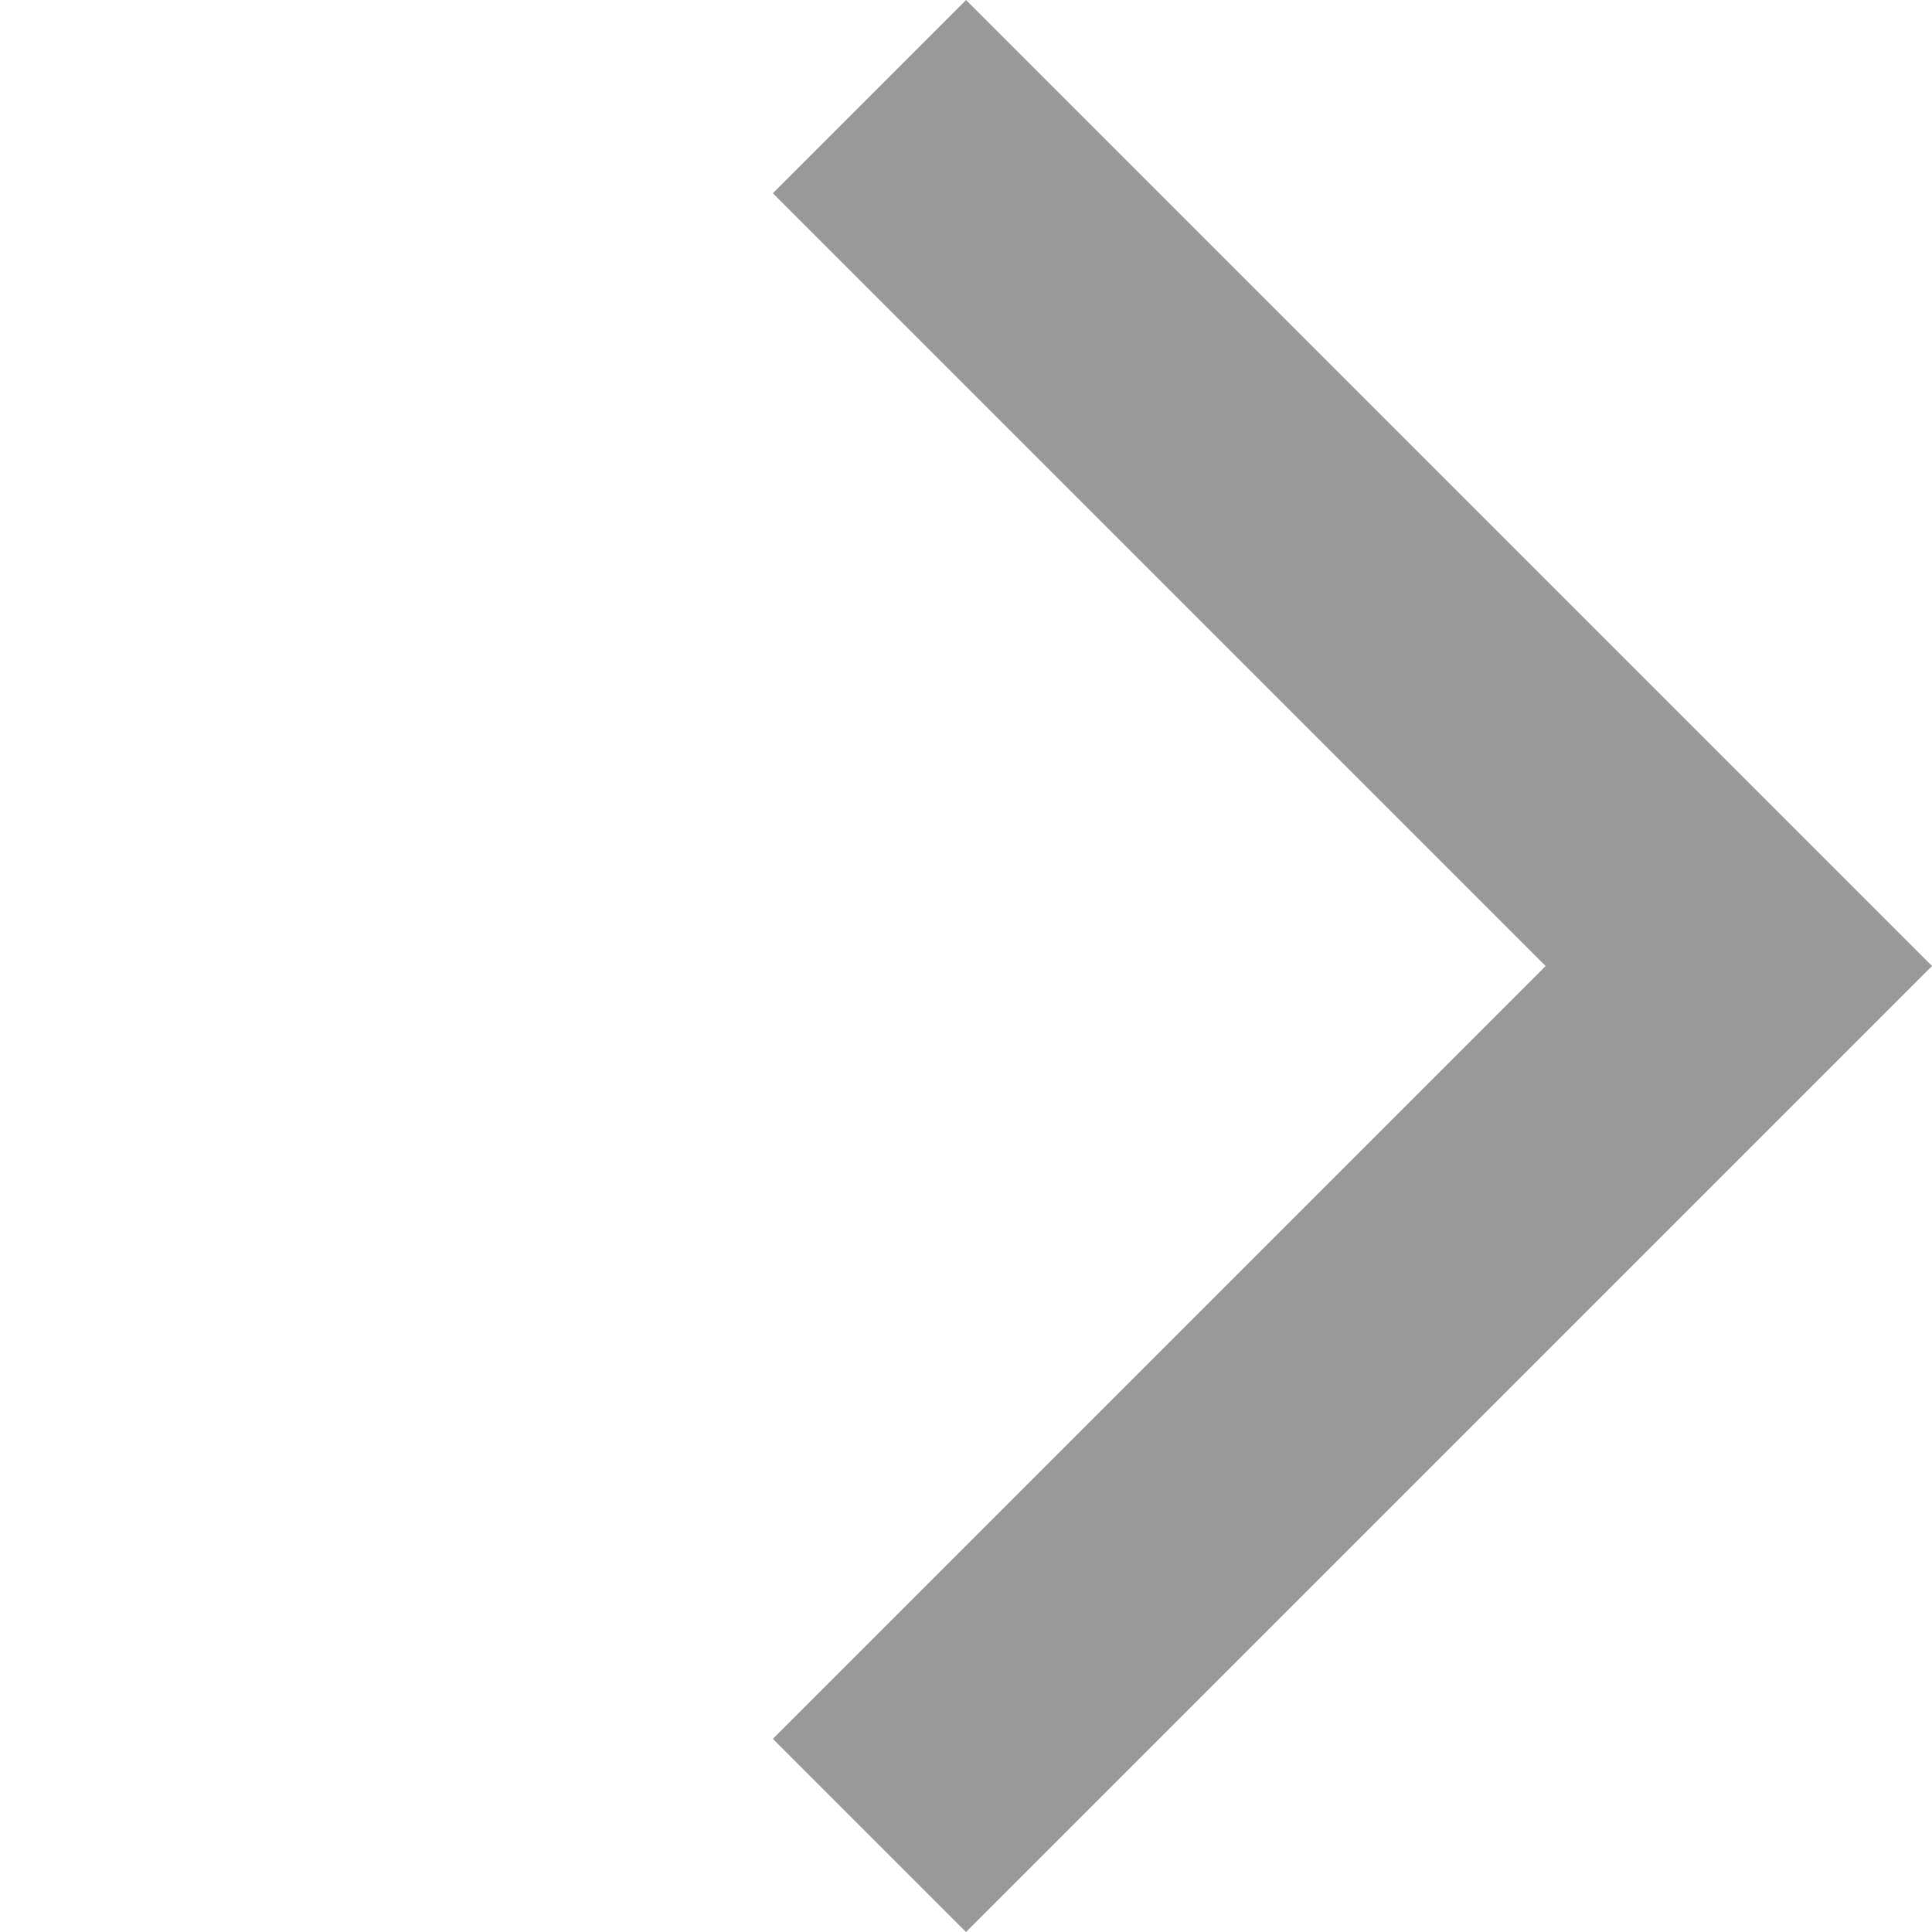
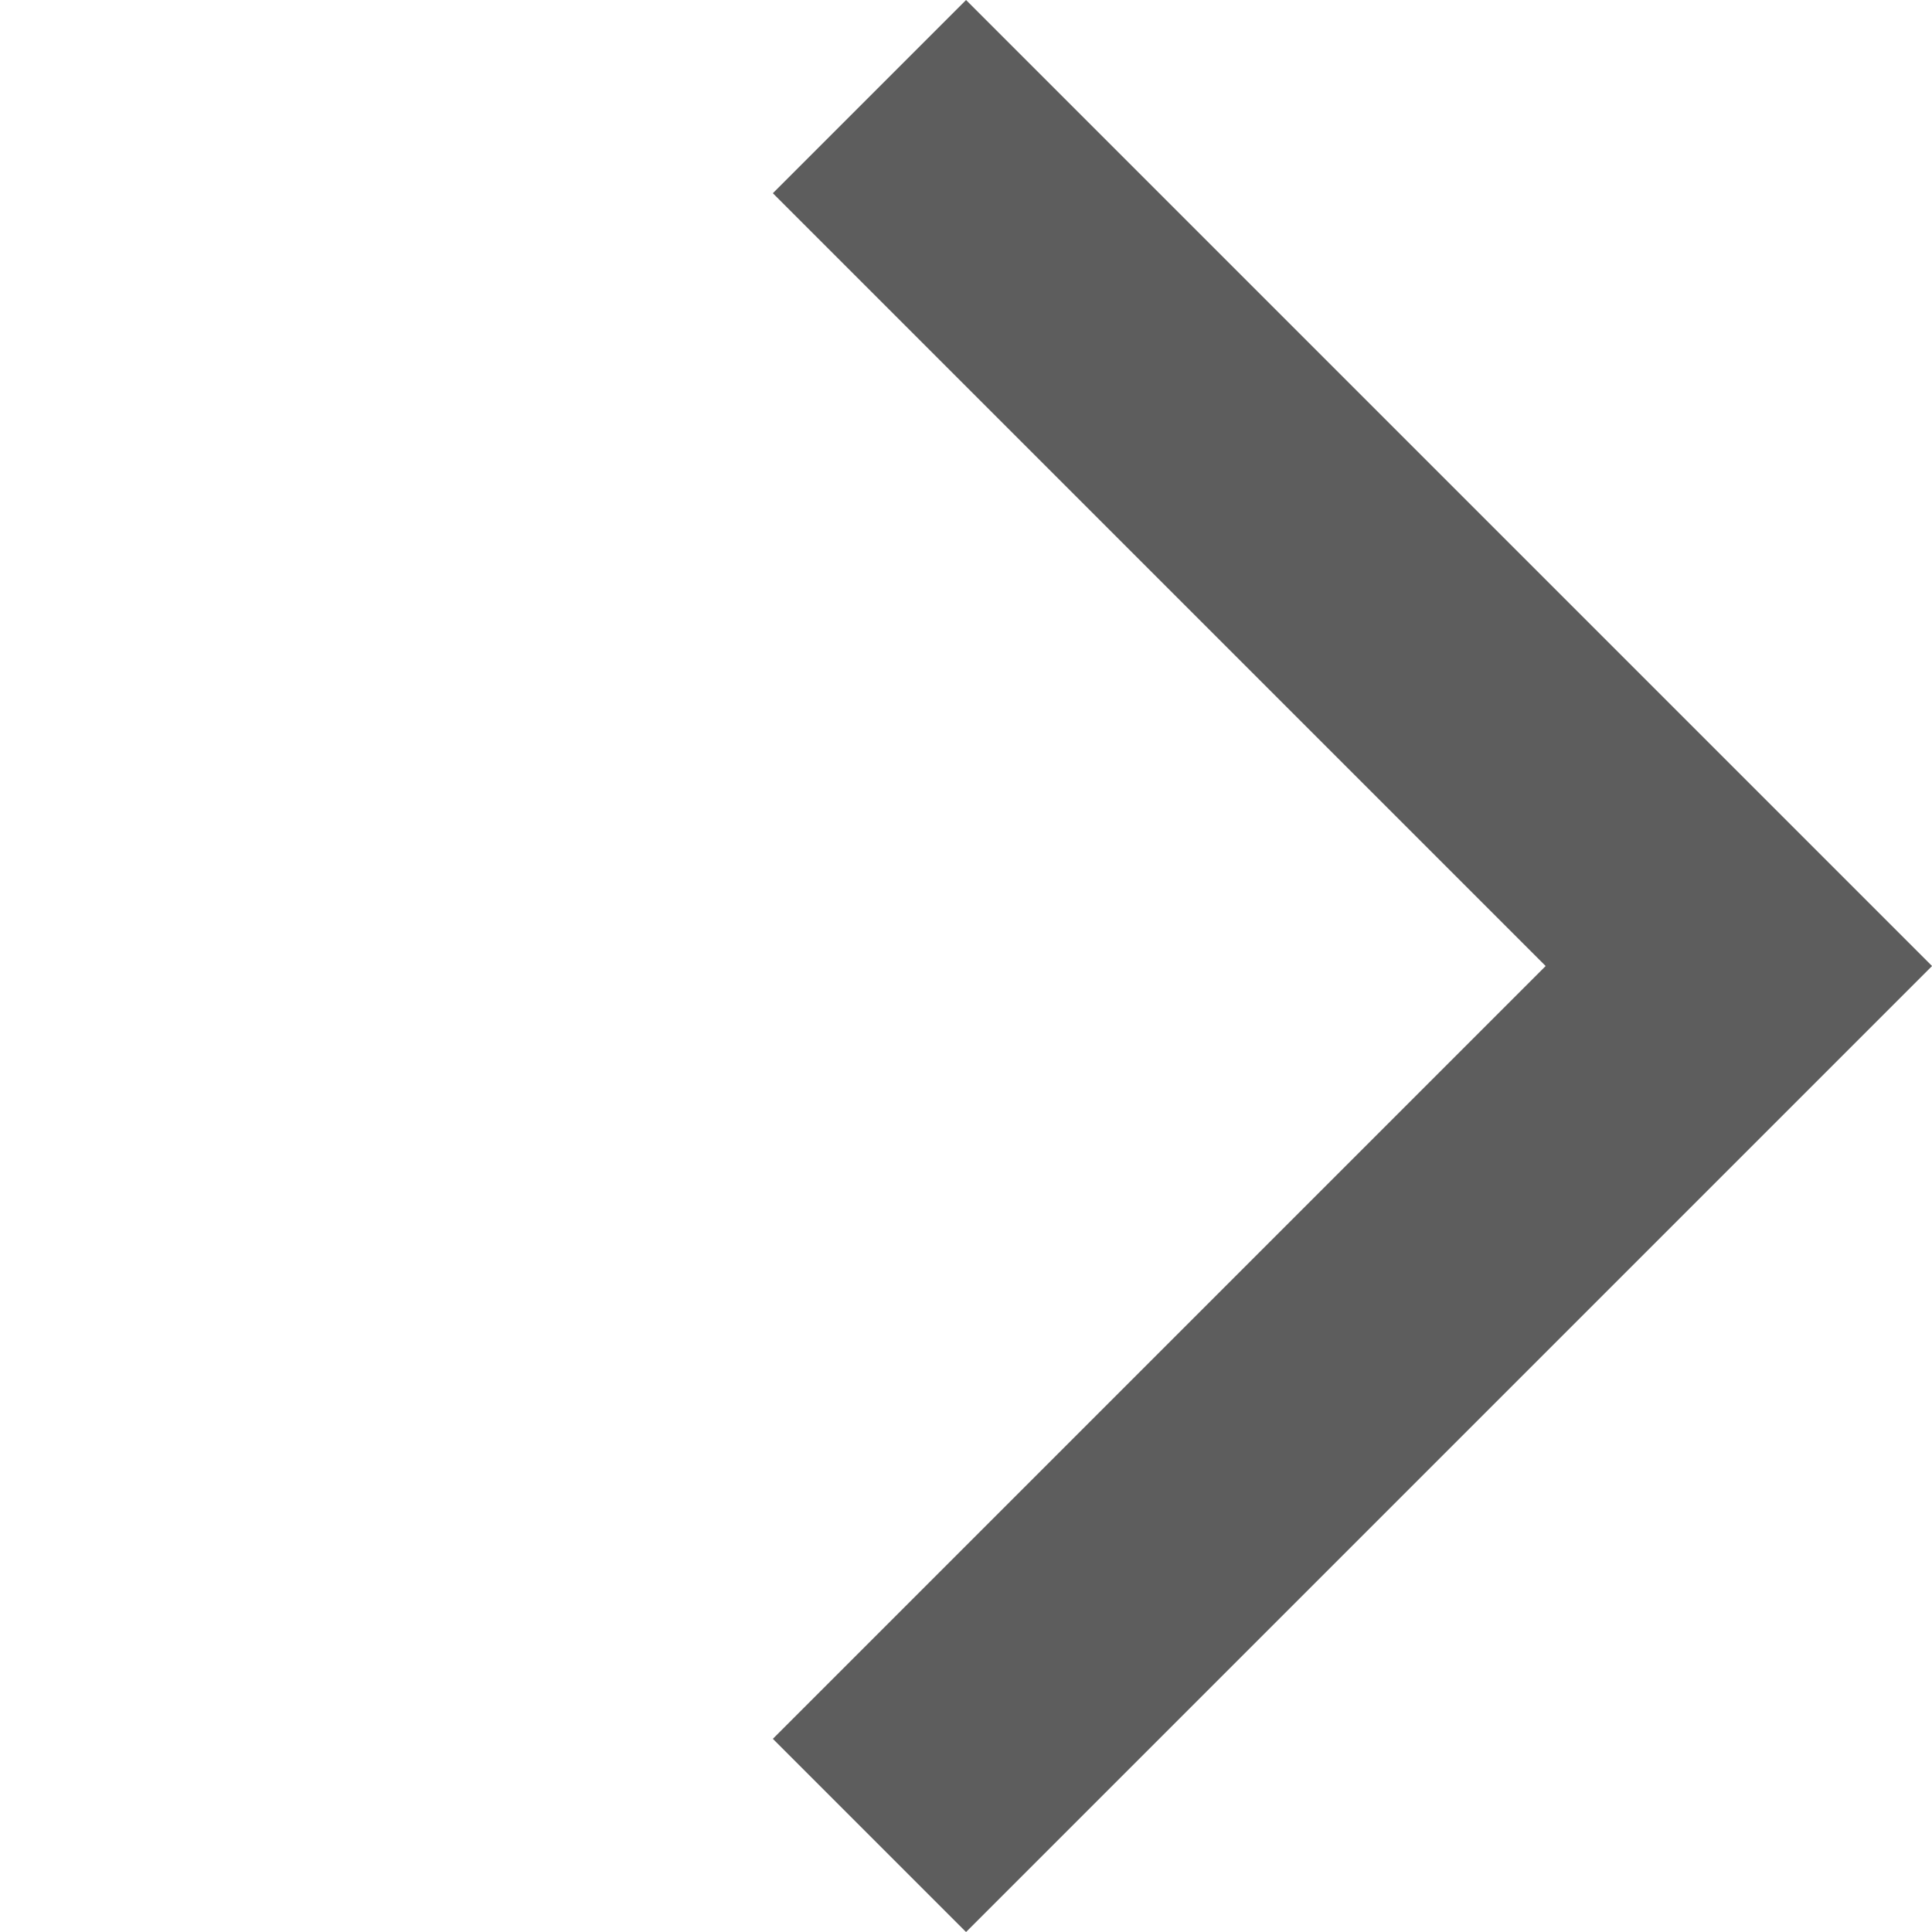
<svg xmlns="http://www.w3.org/2000/svg" width="14.142" height="14.142" viewBox="0 0 14.142 14.142">
  <defs>
    <style>
-             .cls-1{fill:#999999}
+             .cls-1{fill:#5d5d5d}
        </style>
  </defs>
  <g id="arrow_down" transform="translate(-160 -15)">
    <path id="chevron" d="M8 10V2H0V0h10v10z" class="cls-1" transform="rotate(45 65.429 209.173)" />
  </g>
</svg>
